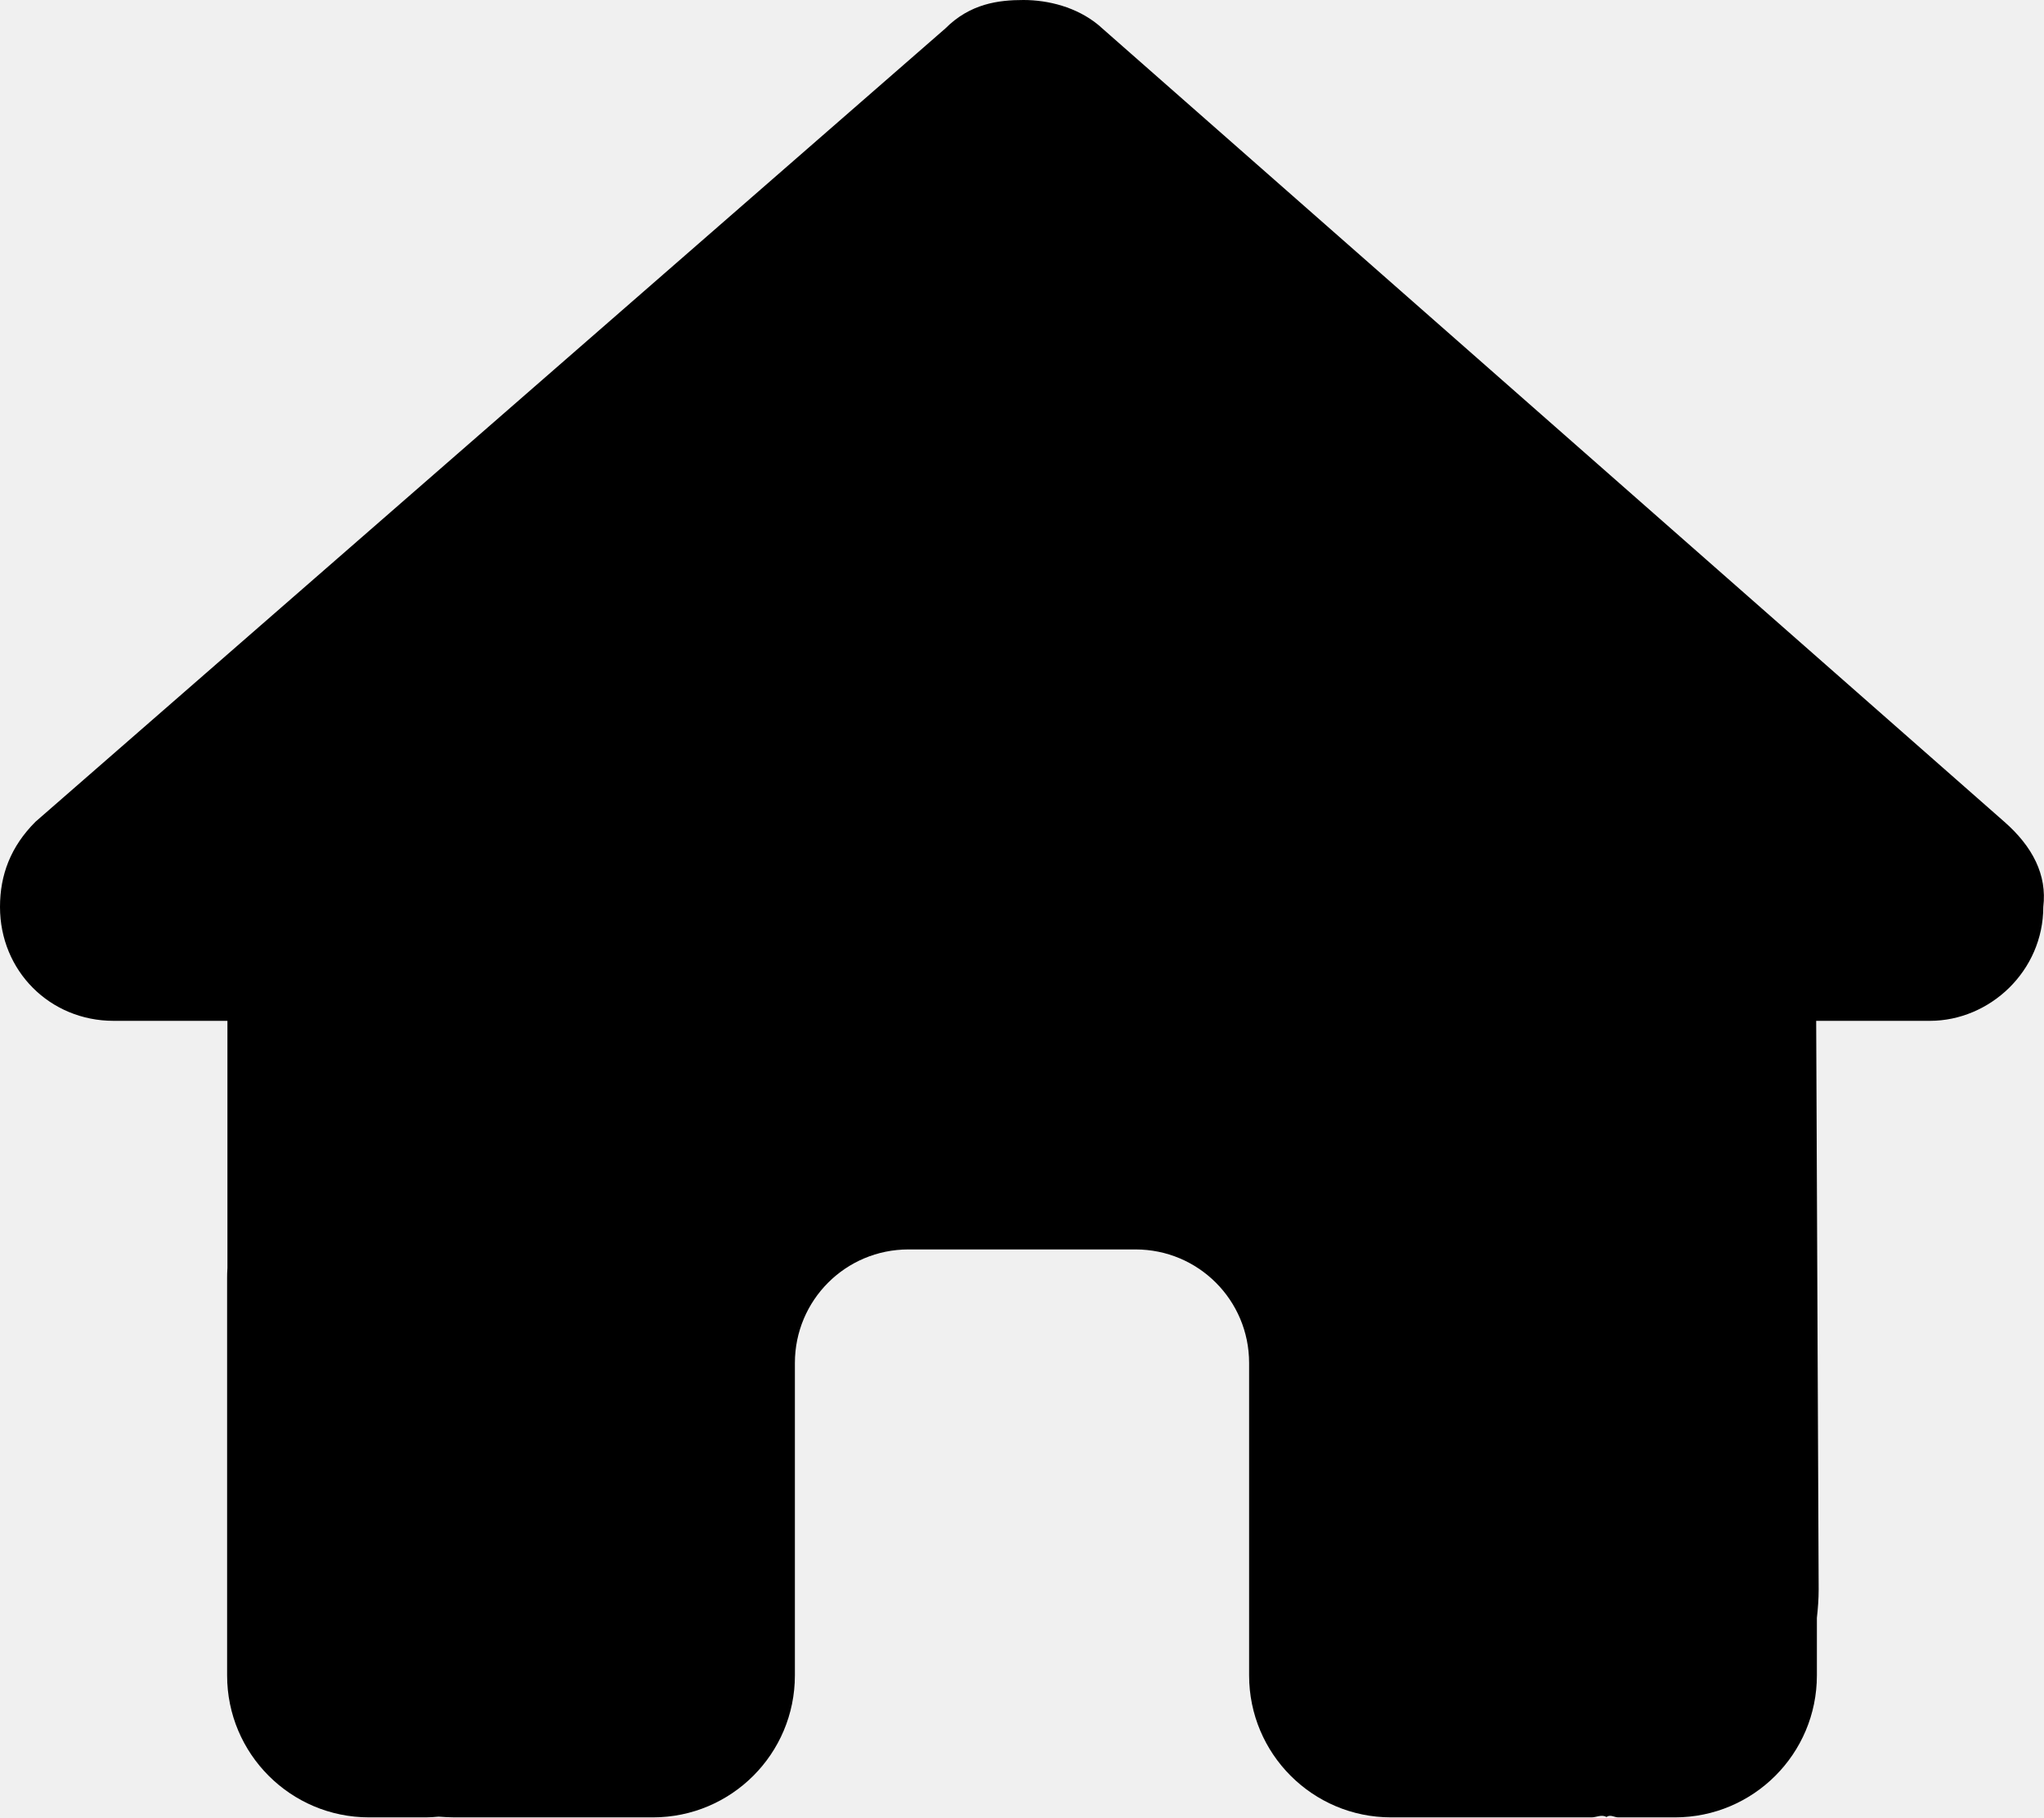
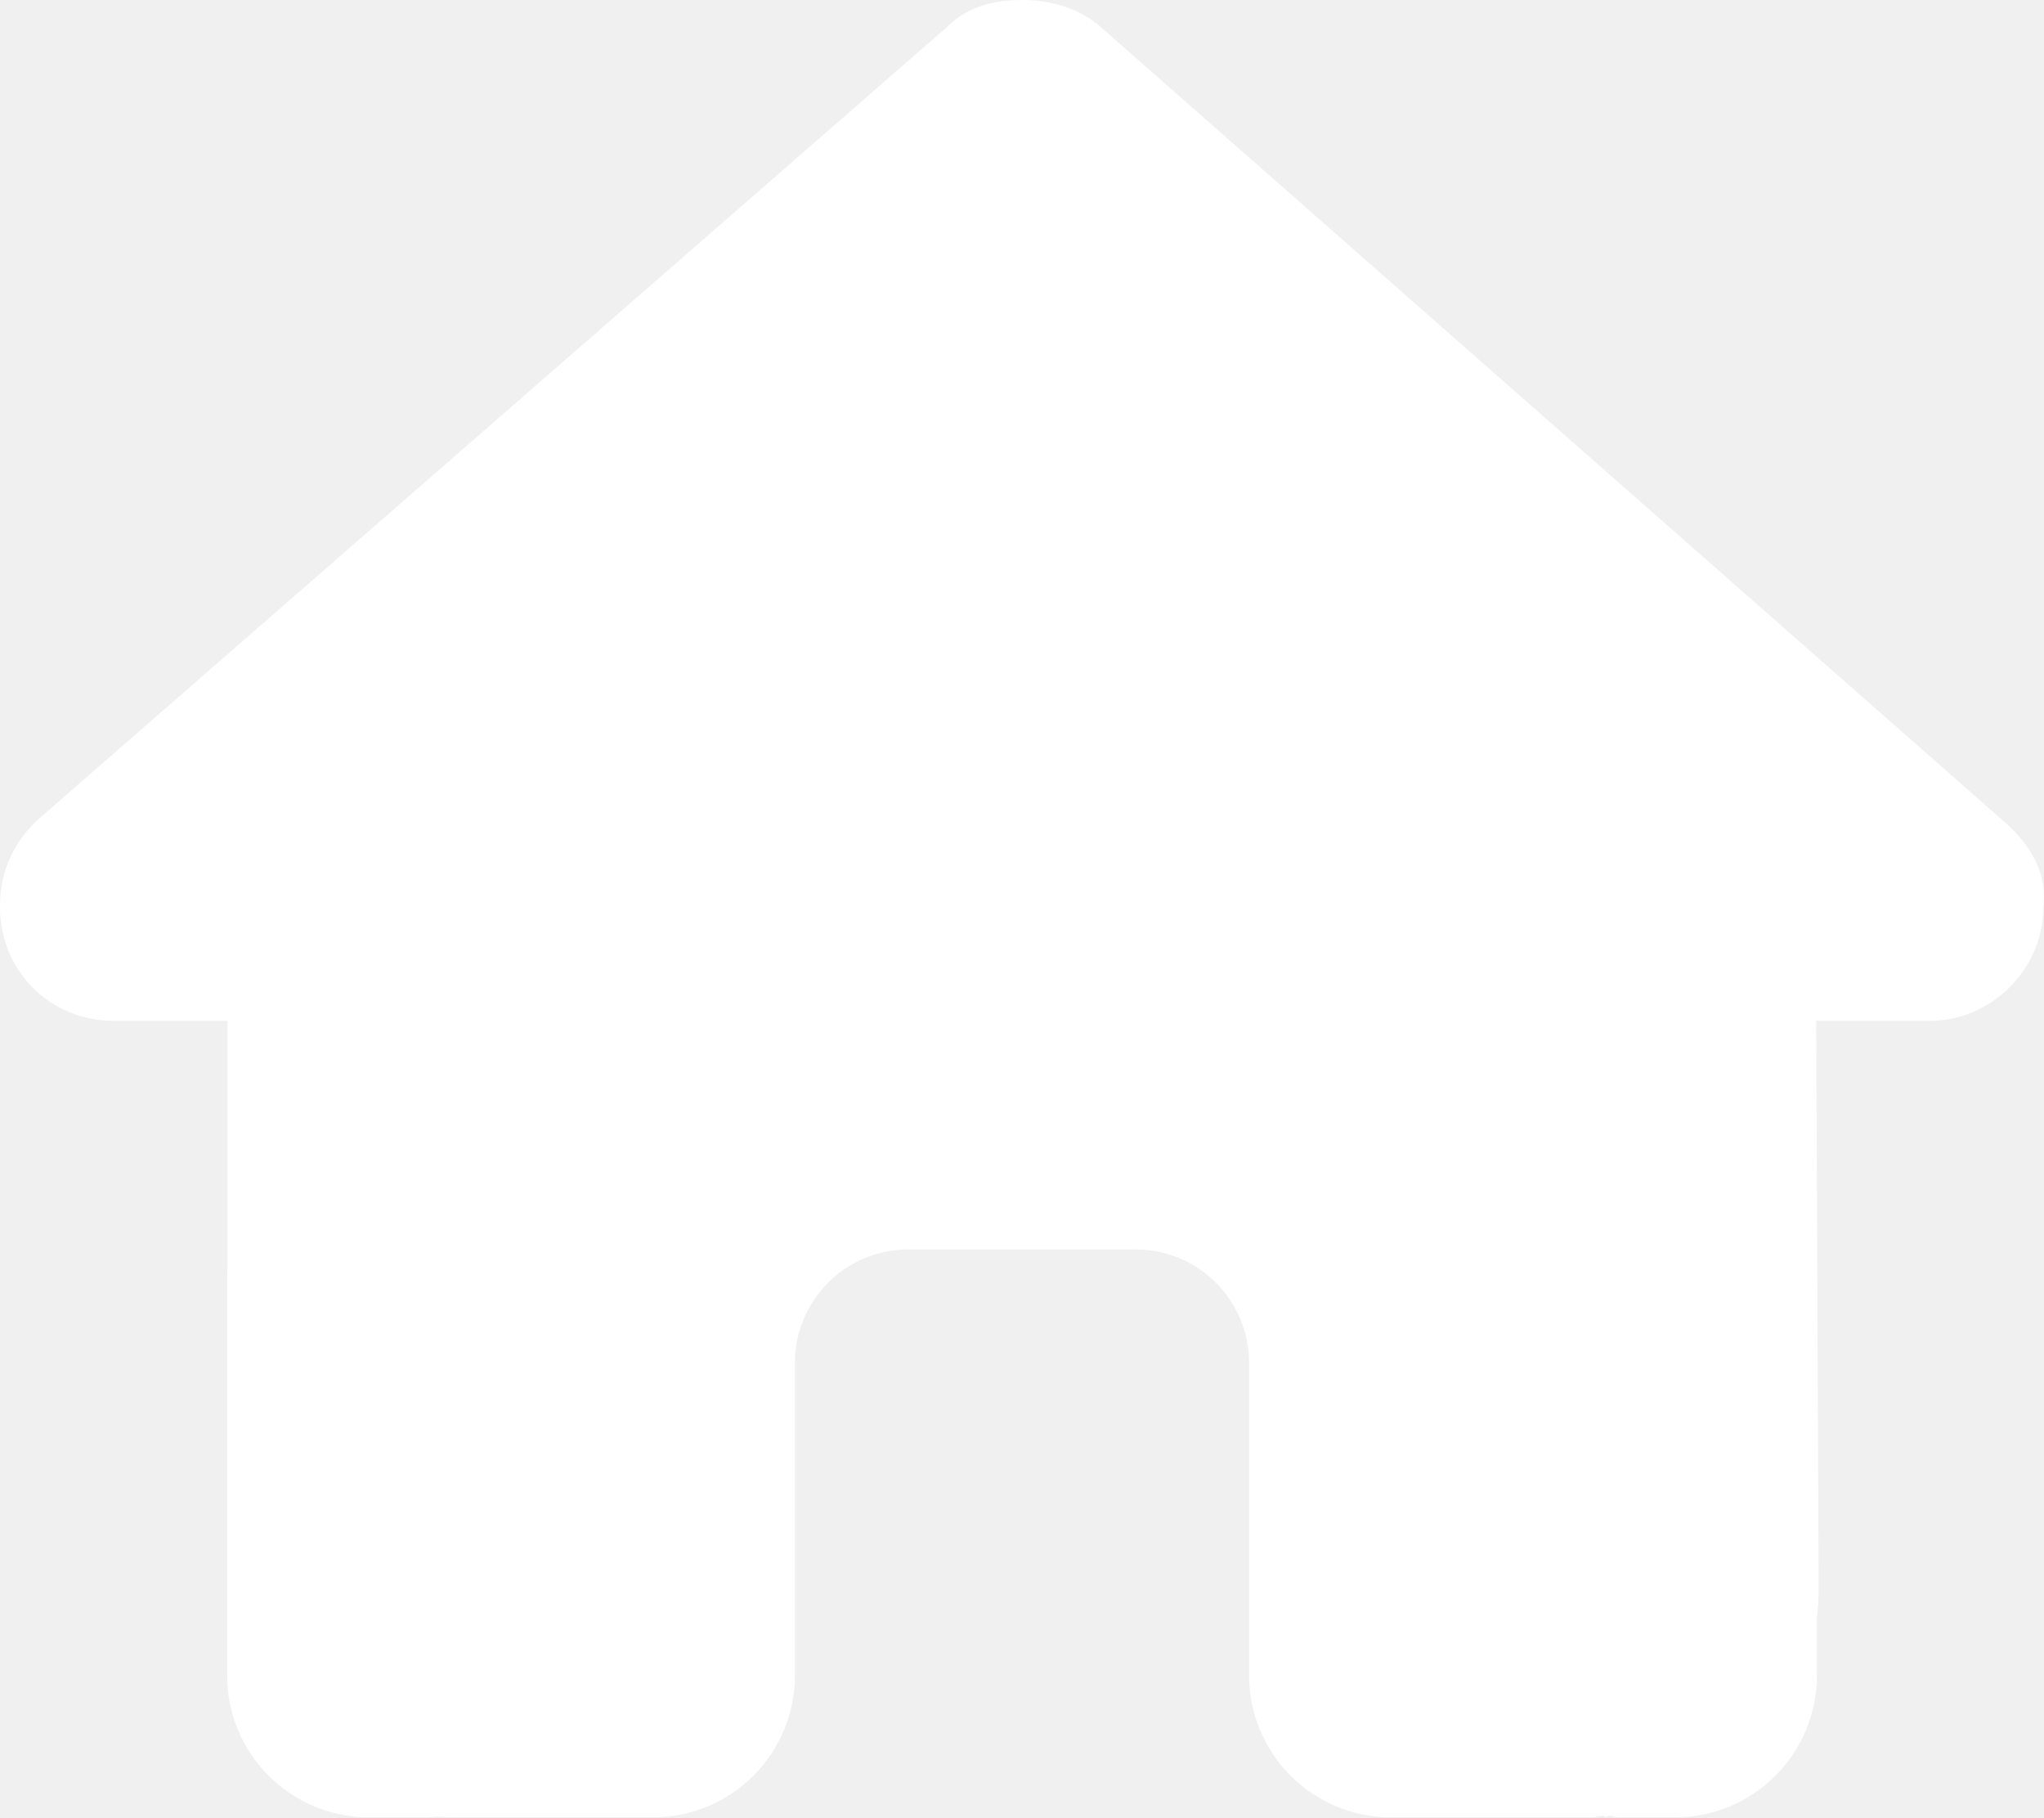
<svg xmlns="http://www.w3.org/2000/svg" viewBox="0 0 576 512">
-   <path d="M575.8 255.5C575.8 273.5 560.8 287.6 543.8 287.6H511.8L512.5 447.7C512.5 450.5 512.3 453.1 512 455.8V472C512 494.1 494.1 512 472 512H456C454.9 512 453.8 511.1 452.7 511.9C451.3 511.1 449.9 512 448.5 512H392C369.9 512 352 494.1 352 472V384C352 366.3 337.7 352 320 352H256C238.3 352 224 366.3 224 384V472C224 494.1 206.1 512 184 512H128.1C126.6 512 125.1 511.9 123.6 511.8C122.4 511.9 121.2 512 120 512H104C81.91 512 64 494.1 64 472V360C64 359.1 64.03 358.1 64.09 357.2V287.6H32.05C14.02 287.6 0 273.5 0 255.5C0 246.5 3.004 238.5 10.01 231.5L266.4 8.016C273.4 1.002 281.4 0 288.4 0C295.4 0 303.4 2.004 309.5 7.014L564.8 231.5C572.8 238.5 576.9 246.5 575.8 255.5L575.8 255.5z" />
+   <path fill="#fff" d="M575.8 255.5C575.8 273.5 560.8 287.6 543.8 287.6H511.8L512.5 447.7C512.5 450.5 512.3 453.1 512 455.8V472C512 494.1 494.1 512 472 512H456C454.9 512 453.8 511.1 452.7 511.9C451.3 511.1 449.9 512 448.5 512H392C369.9 512 352 494.1 352 472V384C352 366.3 337.7 352 320 352H256C238.3 352 224 366.3 224 384V472C224 494.1 206.1 512 184 512H128.1C126.6 512 125.1 511.9 123.6 511.8C122.4 511.9 121.2 512 120 512H104C81.91 512 64 494.1 64 472V360C64 359.1 64.03 358.1 64.09 357.2V287.6H32.05C14.02 287.6 0 273.5 0 255.5C0 246.5 3.004 238.5 10.01 231.5L266.4 8.016C273.4 1.002 281.4 0 288.4 0C295.4 0 303.4 2.004 309.5 7.014L564.8 231.5C572.8 238.5 576.9 246.5 575.8 255.5L575.8 255.5z" />
</svg>
